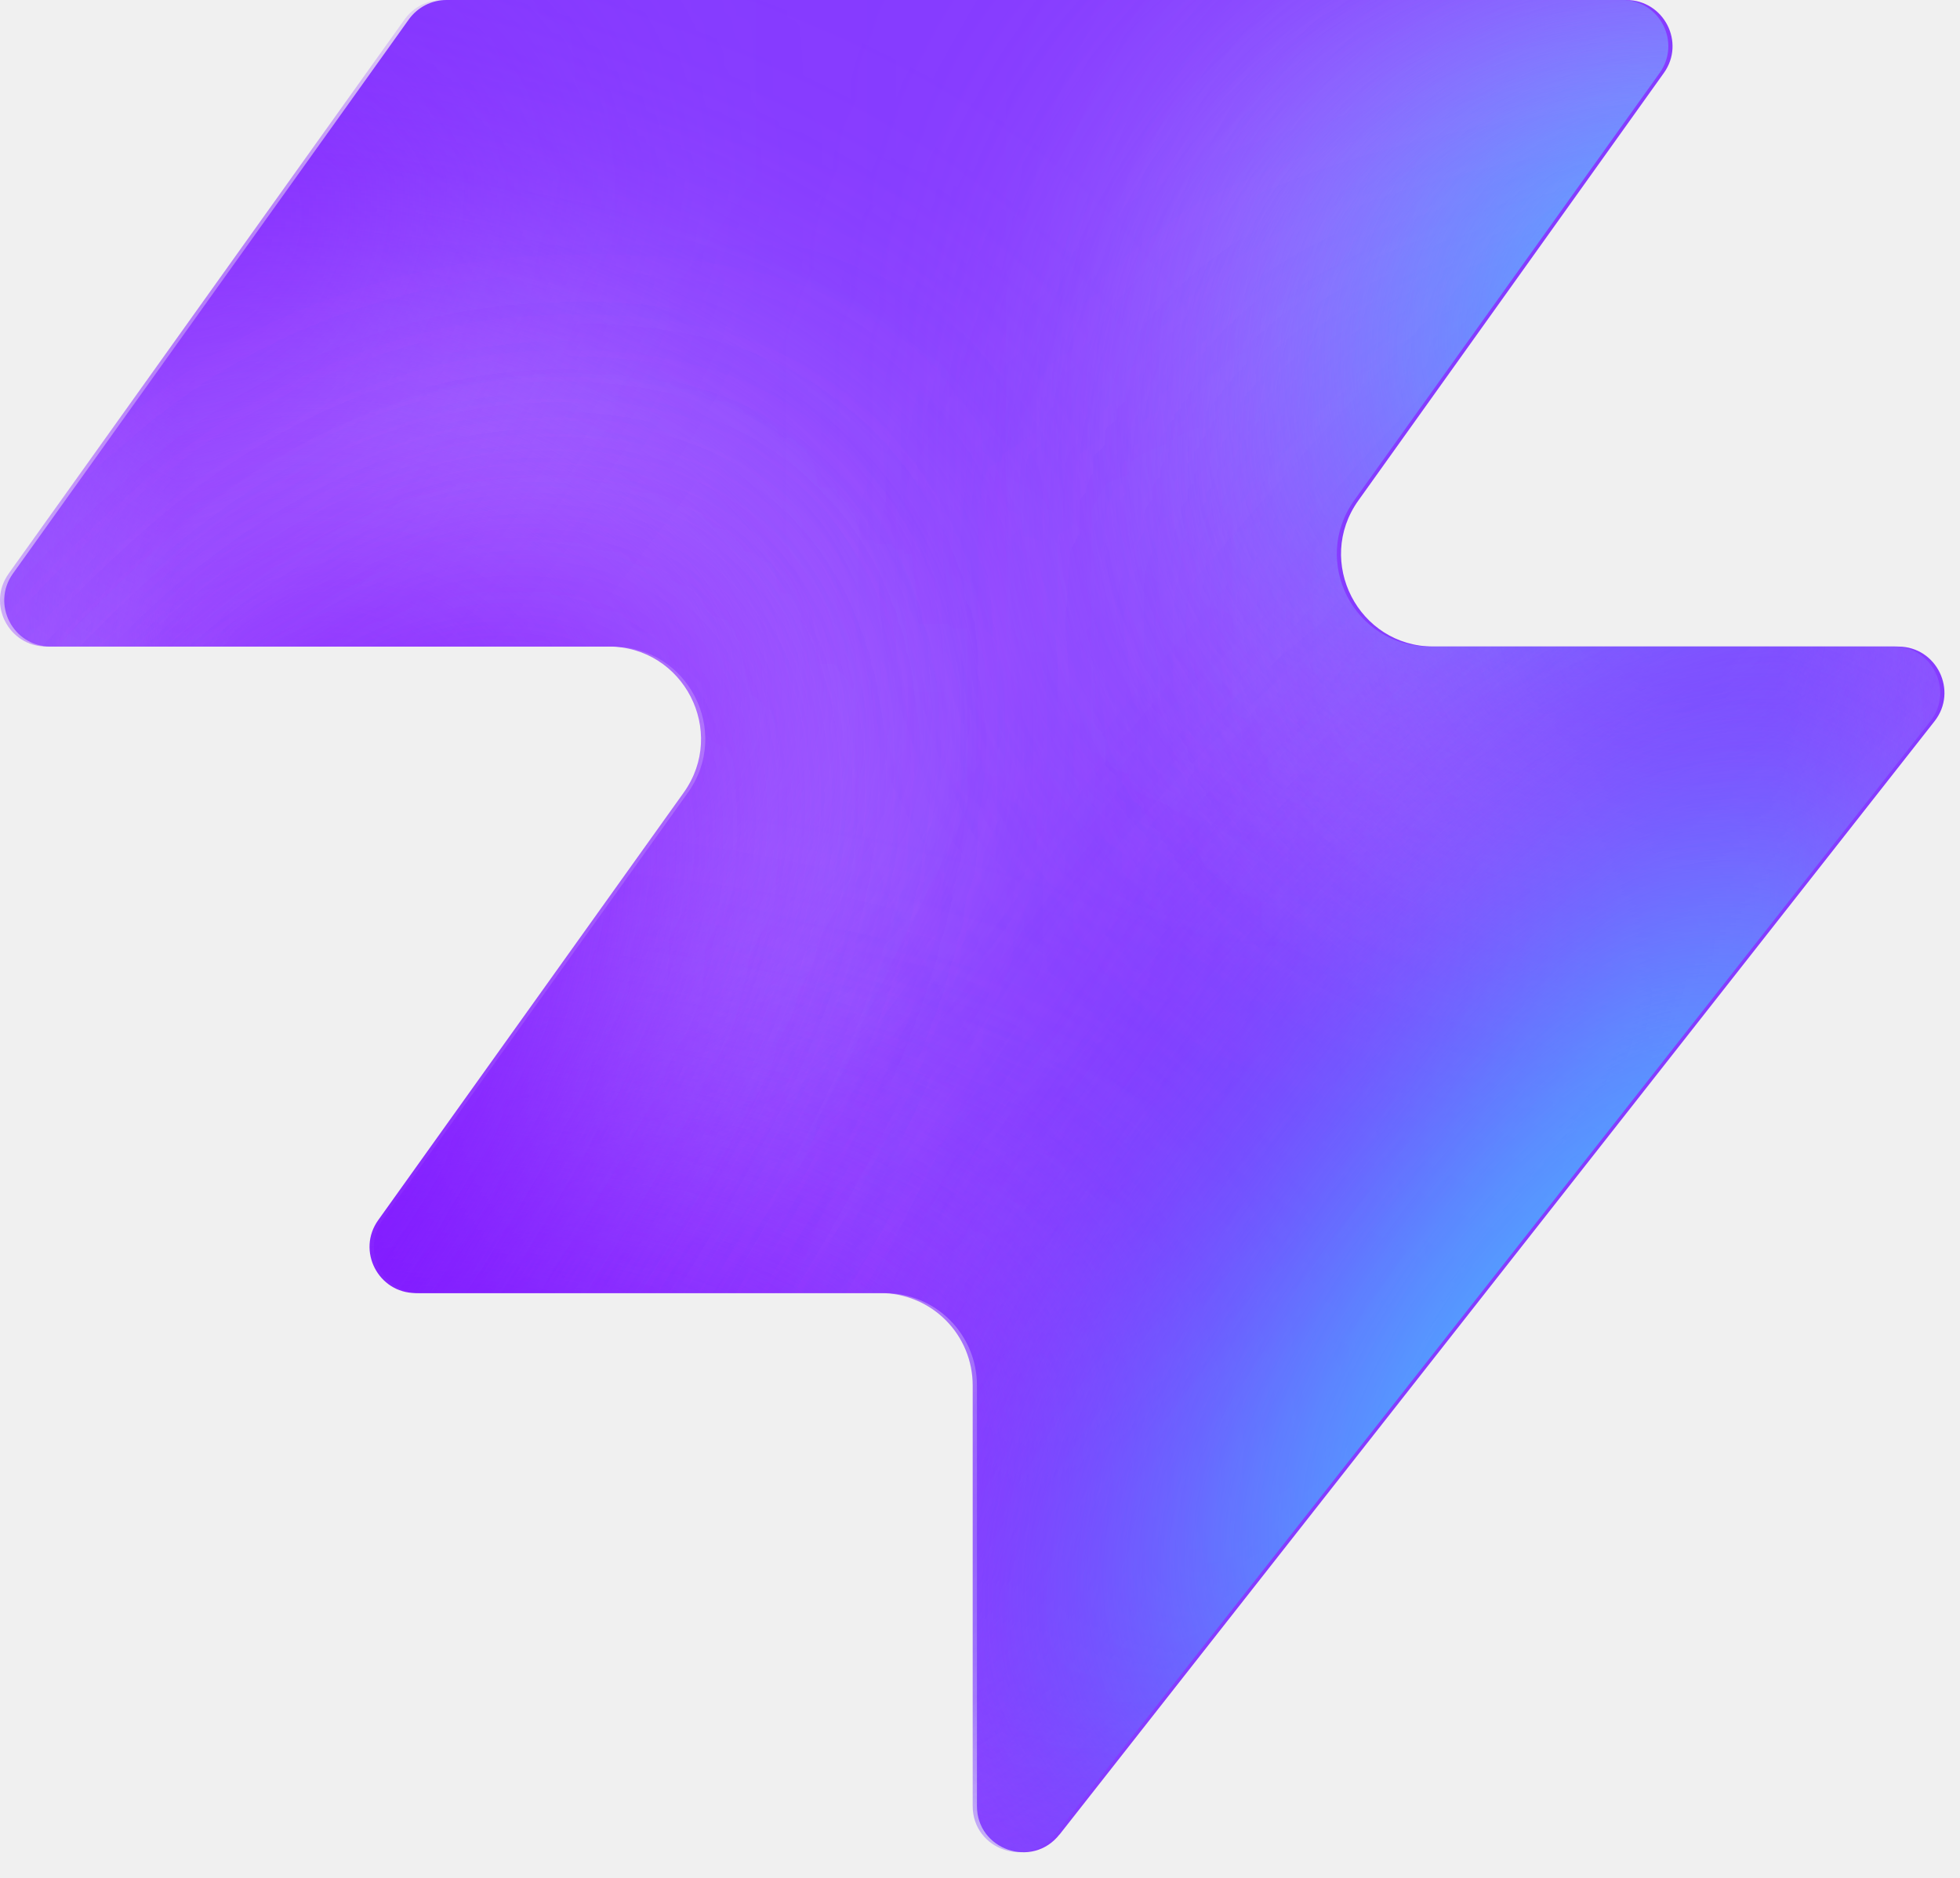
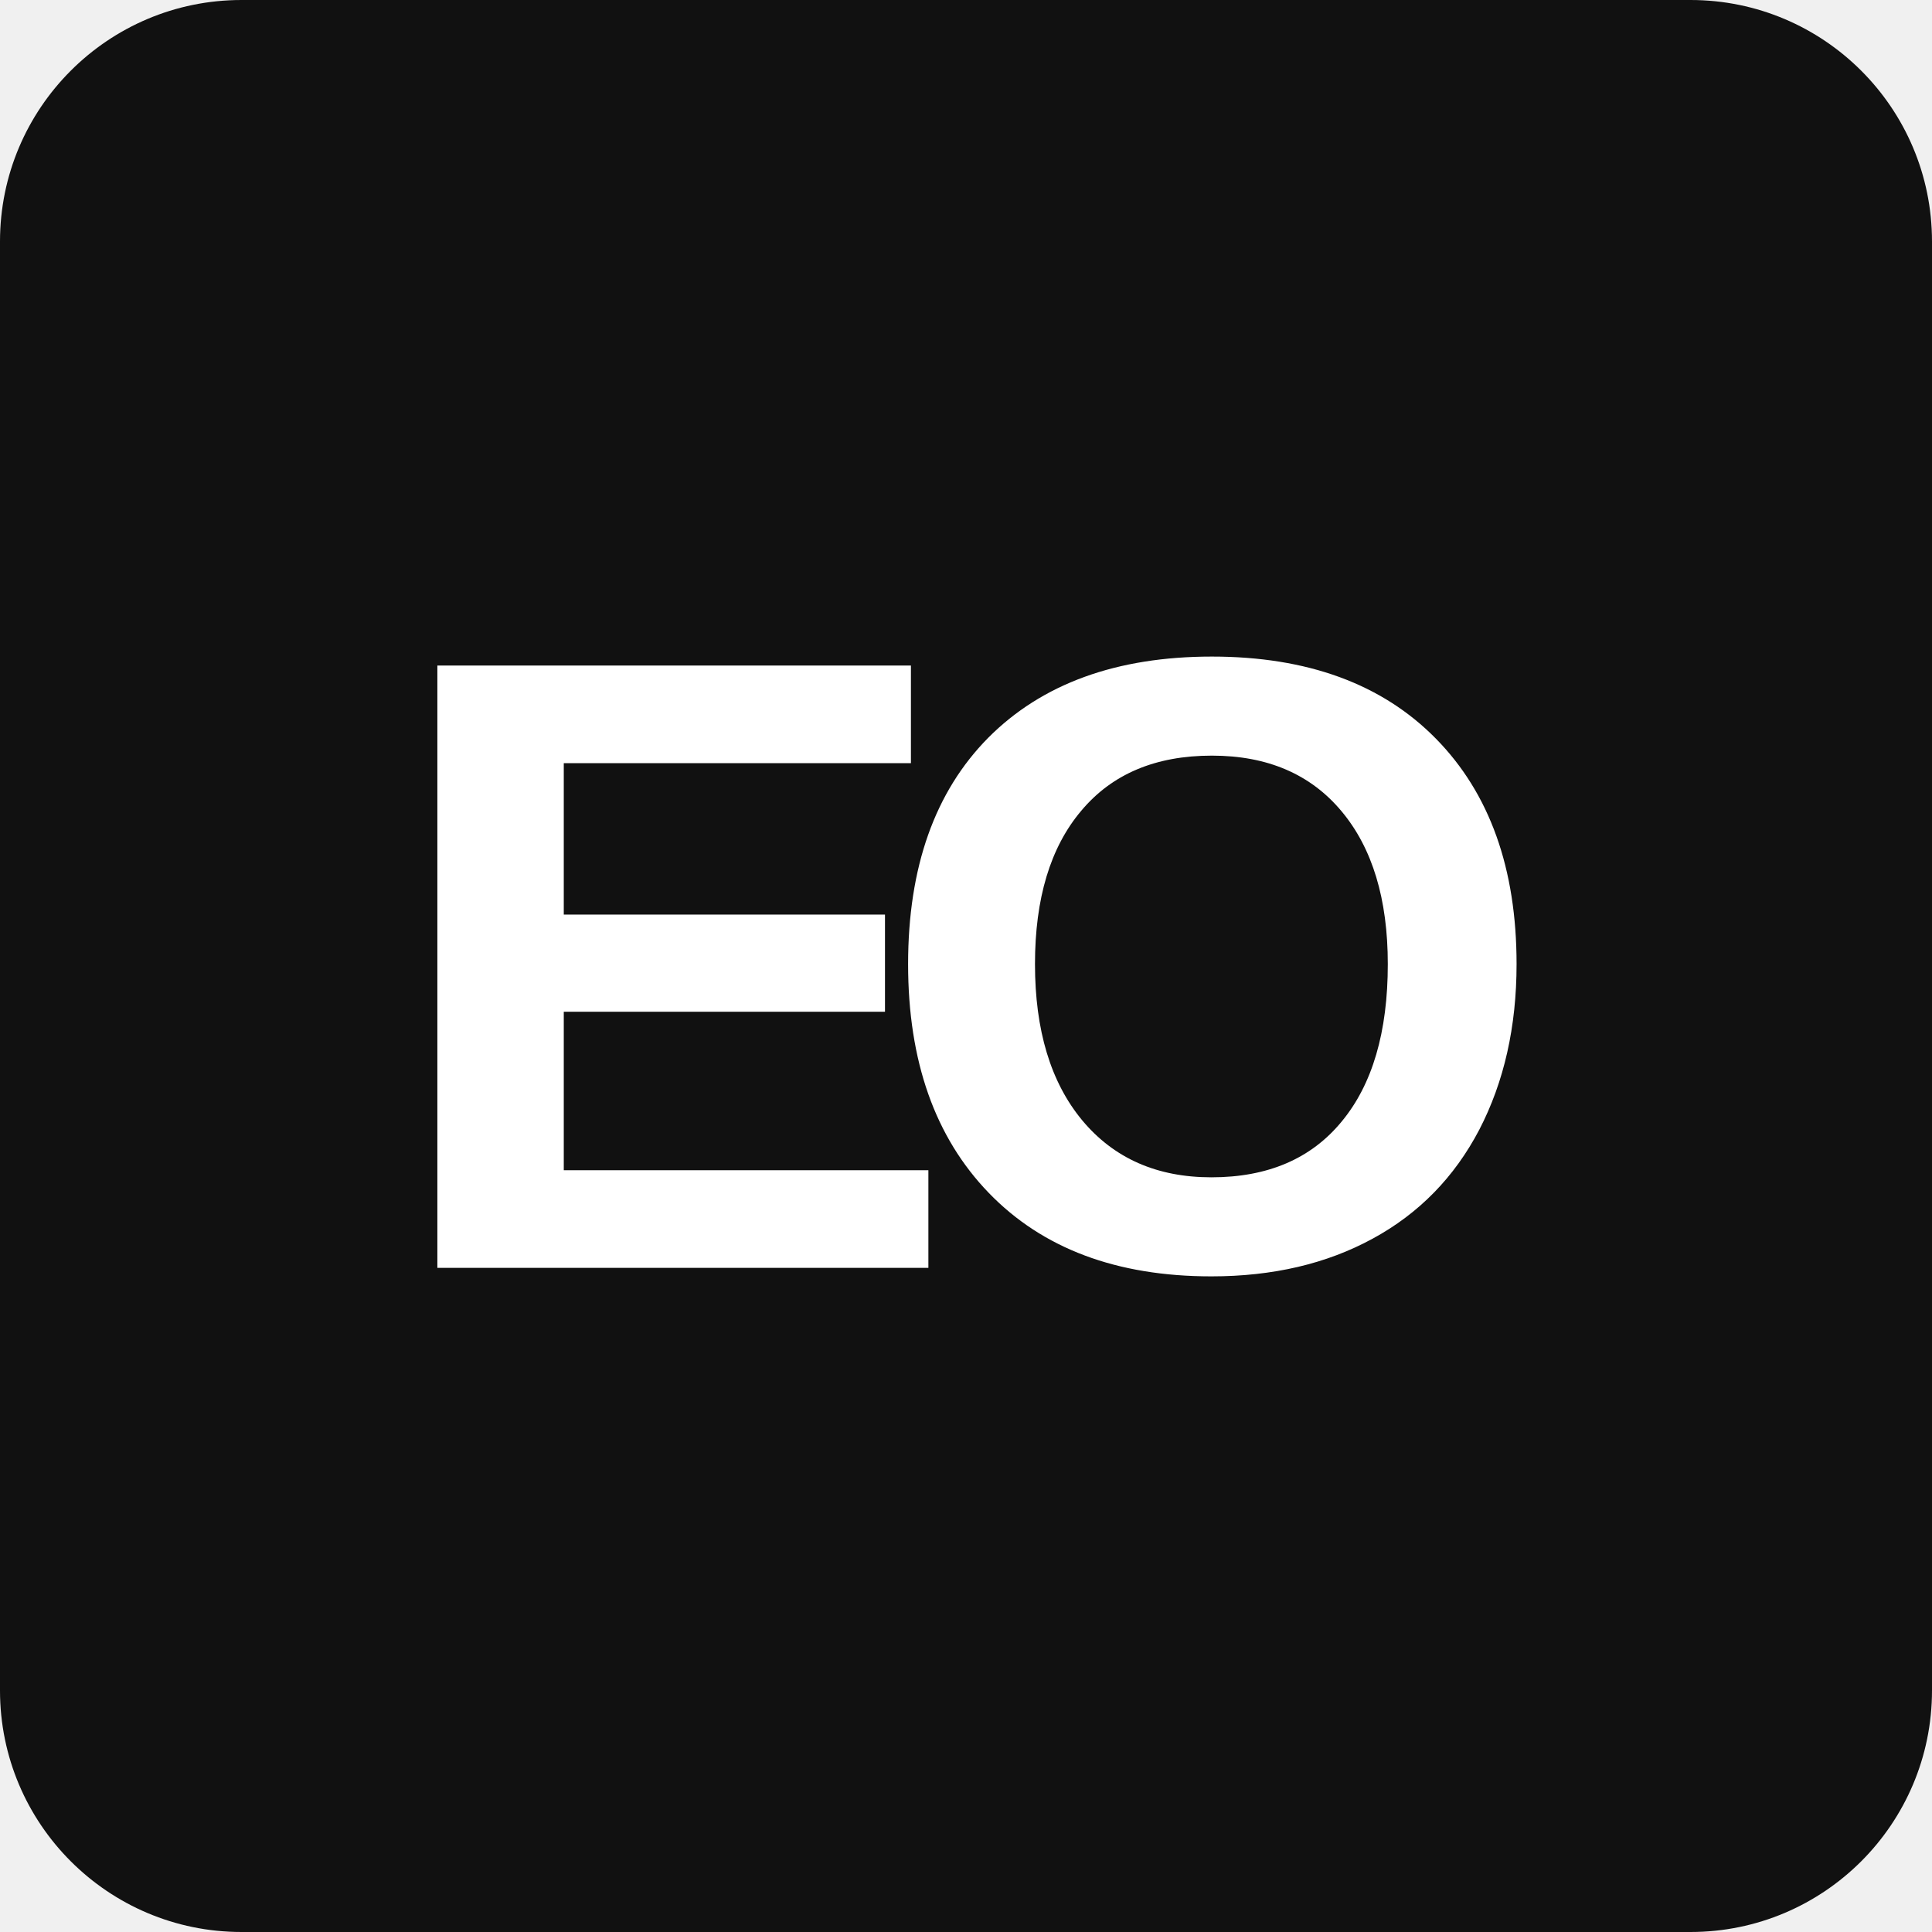
- <svg xmlns="http://www.w3.org/2000/svg" width="48" height="46" fill="none" viewBox="0 0 48 46">
-   <path fill="#863bff" d="M25.946 44.938c-.664.845-2.021.375-2.021-.698V33.937a2.26 2.26 0 0 0-2.262-2.262H10.287c-.92 0-1.456-1.04-.92-1.788l7.48-10.471c1.07-1.497 0-3.578-1.842-3.578H1.237c-.92 0-1.456-1.04-.92-1.788L10.013.474c.214-.297.556-.474.92-.474h28.894c.92 0 1.456 1.04.92 1.788l-7.48 10.471c-1.07 1.498 0 3.579 1.842 3.579h11.377c.943 0 1.473 1.088.89 1.83L25.947 44.94z" style="fill:#863bff;fill:color(display-p3 .525 .23 1);fill-opacity:1" />
-   <mask id="a" width="48" height="46" x="0" y="0" maskUnits="userSpaceOnUse" style="mask-type:alpha">
-     <path fill="#000" d="M25.842 44.938c-.664.844-2.021.375-2.021-.698V33.937a2.26 2.26 0 0 0-2.262-2.262H10.183c-.92 0-1.456-1.04-.92-1.788l7.48-10.471c1.07-1.498 0-3.579-1.842-3.579H1.133c-.92 0-1.456-1.04-.92-1.787L9.91.473c.214-.297.556-.474.92-.474h28.894c.92 0 1.456 1.04.92 1.788l-7.48 10.471c-1.07 1.498 0 3.578 1.842 3.578h11.377c.943 0 1.473 1.088.89 1.832L25.843 44.94z" style="fill:#000;fill-opacity:1" />
-   </mask>
-   <g mask="url(#a)">
-     <g filter="url(#b)">
-       <ellipse cx="5.508" cy="14.704" fill="#ede6ff" rx="5.508" ry="14.704" style="fill:#ede6ff;fill:color(display-p3 .927 .903 1);fill-opacity:1" transform="matrix(.00324 1 1 -.00324 -4.47 31.516)" />
-     </g>
-     <g filter="url(#c)">
-       <ellipse cx="10.399" cy="29.851" fill="#ede6ff" rx="10.399" ry="29.851" style="fill:#ede6ff;fill:color(display-p3 .927 .903 1);fill-opacity:1" transform="matrix(.00324 1 1 -.00324 -39.328 7.883)" />
-     </g>
-     <g filter="url(#d)">
-       <ellipse cx="5.508" cy="30.487" fill="#7e14ff" rx="5.508" ry="30.487" style="fill:#7e14ff;fill:color(display-p3 .492 .077 1);fill-opacity:1" transform="rotate(89.814 -25.913 -14.639)scale(1 -1)" />
-     </g>
-     <g filter="url(#e)">
-       <ellipse cx="5.508" cy="30.599" fill="#7e14ff" rx="5.508" ry="30.599" style="fill:#7e14ff;fill:color(display-p3 .492 .077 1);fill-opacity:1" transform="rotate(89.814 -32.644 -3.334)scale(1 -1)" />
-     </g>
-     <g filter="url(#f)">
-       <ellipse cx="5.508" cy="30.599" fill="#7e14ff" rx="5.508" ry="30.599" style="fill:#7e14ff;fill:color(display-p3 .492 .077 1);fill-opacity:1" transform="matrix(.00324 1 1 -.00324 -34.34 30.47)" />
-     </g>
-     <g filter="url(#g)">
-       <ellipse cx="14.072" cy="22.078" fill="#ede6ff" rx="14.072" ry="22.078" style="fill:#ede6ff;fill:color(display-p3 .927 .903 1);fill-opacity:1" transform="rotate(93.35 24.506 48.493)scale(-1 1)" />
-     </g>
-     <g filter="url(#h)">
-       <ellipse cx="3.47" cy="21.501" fill="#7e14ff" rx="3.47" ry="21.501" style="fill:#7e14ff;fill:color(display-p3 .492 .077 1);fill-opacity:1" transform="rotate(89.009 28.708 47.59)scale(-1 1)" />
-     </g>
-     <g filter="url(#i)">
-       <ellipse cx="3.47" cy="21.501" fill="#7e14ff" rx="3.47" ry="21.501" style="fill:#7e14ff;fill:color(display-p3 .492 .077 1);fill-opacity:1" transform="rotate(89.009 28.708 47.59)scale(-1 1)" />
-     </g>
-     <g filter="url(#j)">
-       <ellipse cx=".387" cy="8.972" fill="#7e14ff" rx="4.407" ry="29.108" style="fill:#7e14ff;fill:color(display-p3 .492 .077 1);fill-opacity:1" transform="rotate(39.51 .387 8.972)" />
-     </g>
-     <g filter="url(#k)">
-       <ellipse cx="47.523" cy="-6.092" fill="#7e14ff" rx="4.407" ry="29.108" style="fill:#7e14ff;fill:color(display-p3 .492 .077 1);fill-opacity:1" transform="rotate(37.892 47.523 -6.092)" />
-     </g>
-     <g filter="url(#l)">
-       <ellipse cx="41.412" cy="6.333" fill="#47bfff" rx="5.971" ry="9.665" style="fill:#47bfff;fill:color(display-p3 .28 .748 1);fill-opacity:1" transform="rotate(37.892 41.412 6.333)" />
-     </g>
-     <g filter="url(#m)">
-       <ellipse cx="-1.879" cy="38.332" fill="#7e14ff" rx="4.407" ry="29.108" style="fill:#7e14ff;fill:color(display-p3 .492 .077 1);fill-opacity:1" transform="rotate(37.892 -1.88 38.332)" />
-     </g>
-     <g filter="url(#n)">
-       <ellipse cx="-1.879" cy="38.332" fill="#7e14ff" rx="4.407" ry="29.108" style="fill:#7e14ff;fill:color(display-p3 .492 .077 1);fill-opacity:1" transform="rotate(37.892 -1.88 38.332)" />
-     </g>
-     <g filter="url(#o)">
-       <ellipse cx="35.651" cy="29.907" fill="#7e14ff" rx="4.407" ry="29.108" style="fill:#7e14ff;fill:color(display-p3 .492 .077 1);fill-opacity:1" transform="rotate(37.892 35.651 29.907)" />
-     </g>
-     <g filter="url(#p)">
-       <ellipse cx="38.418" cy="32.4" fill="#47bfff" rx="5.971" ry="15.297" style="fill:#47bfff;fill:color(display-p3 .28 .748 1);fill-opacity:1" transform="rotate(37.892 38.418 32.4)" />
-     </g>
-   </g>
-   <defs>
-     <filter id="b" width="60.045" height="41.654" x="-19.77" y="16.149" color-interpolation-filters="sRGB" filterUnits="userSpaceOnUse">
-       <feFlood flood-opacity="0" result="BackgroundImageFix" />
-       <feBlend in="SourceGraphic" in2="BackgroundImageFix" result="shape" />
-       <feGaussianBlur result="effect1_foregroundBlur_2002_17158" stdDeviation="7.659" />
-     </filter>
-     <filter id="c" width="90.34" height="51.437" x="-54.613" y="-7.533" color-interpolation-filters="sRGB" filterUnits="userSpaceOnUse">
-       <feFlood flood-opacity="0" result="BackgroundImageFix" />
-       <feBlend in="SourceGraphic" in2="BackgroundImageFix" result="shape" />
-       <feGaussianBlur result="effect1_foregroundBlur_2002_17158" stdDeviation="7.659" />
-     </filter>
-     <filter id="d" width="79.355" height="29.4" x="-49.64" y="2.03" color-interpolation-filters="sRGB" filterUnits="userSpaceOnUse">
-       <feFlood flood-opacity="0" result="BackgroundImageFix" />
-       <feBlend in="SourceGraphic" in2="BackgroundImageFix" result="shape" />
-       <feGaussianBlur result="effect1_foregroundBlur_2002_17158" stdDeviation="4.596" />
-     </filter>
-     <filter id="e" width="79.579" height="29.4" x="-45.045" y="20.029" color-interpolation-filters="sRGB" filterUnits="userSpaceOnUse">
-       <feFlood flood-opacity="0" result="BackgroundImageFix" />
-       <feBlend in="SourceGraphic" in2="BackgroundImageFix" result="shape" />
-       <feGaussianBlur result="effect1_foregroundBlur_2002_17158" stdDeviation="4.596" />
-     </filter>
-     <filter id="f" width="79.579" height="29.4" x="-43.513" y="21.178" color-interpolation-filters="sRGB" filterUnits="userSpaceOnUse">
-       <feFlood flood-opacity="0" result="BackgroundImageFix" />
-       <feBlend in="SourceGraphic" in2="BackgroundImageFix" result="shape" />
-       <feGaussianBlur result="effect1_foregroundBlur_2002_17158" stdDeviation="4.596" />
-     </filter>
-     <filter id="g" width="74.749" height="58.852" x="15.756" y="-17.901" color-interpolation-filters="sRGB" filterUnits="userSpaceOnUse">
-       <feFlood flood-opacity="0" result="BackgroundImageFix" />
-       <feBlend in="SourceGraphic" in2="BackgroundImageFix" result="shape" />
-       <feGaussianBlur result="effect1_foregroundBlur_2002_17158" stdDeviation="7.659" />
-     </filter>
-     <filter id="h" width="61.377" height="25.362" x="23.548" y="2.284" color-interpolation-filters="sRGB" filterUnits="userSpaceOnUse">
-       <feFlood flood-opacity="0" result="BackgroundImageFix" />
-       <feBlend in="SourceGraphic" in2="BackgroundImageFix" result="shape" />
-       <feGaussianBlur result="effect1_foregroundBlur_2002_17158" stdDeviation="4.596" />
-     </filter>
-     <filter id="i" width="61.377" height="25.362" x="23.548" y="2.284" color-interpolation-filters="sRGB" filterUnits="userSpaceOnUse">
-       <feFlood flood-opacity="0" result="BackgroundImageFix" />
-       <feBlend in="SourceGraphic" in2="BackgroundImageFix" result="shape" />
-       <feGaussianBlur result="effect1_foregroundBlur_2002_17158" stdDeviation="4.596" />
-     </filter>
-     <filter id="j" width="56.045" height="63.649" x="-27.636" y="-22.853" color-interpolation-filters="sRGB" filterUnits="userSpaceOnUse">
-       <feFlood flood-opacity="0" result="BackgroundImageFix" />
-       <feBlend in="SourceGraphic" in2="BackgroundImageFix" result="shape" />
-       <feGaussianBlur result="effect1_foregroundBlur_2002_17158" stdDeviation="4.596" />
-     </filter>
-     <filter id="k" width="54.814" height="64.646" x="20.116" y="-38.415" color-interpolation-filters="sRGB" filterUnits="userSpaceOnUse">
-       <feFlood flood-opacity="0" result="BackgroundImageFix" />
-       <feBlend in="SourceGraphic" in2="BackgroundImageFix" result="shape" />
-       <feGaussianBlur result="effect1_foregroundBlur_2002_17158" stdDeviation="4.596" />
-     </filter>
-     <filter id="l" width="33.541" height="35.313" x="24.641" y="-11.323" color-interpolation-filters="sRGB" filterUnits="userSpaceOnUse">
-       <feFlood flood-opacity="0" result="BackgroundImageFix" />
-       <feBlend in="SourceGraphic" in2="BackgroundImageFix" result="shape" />
-       <feGaussianBlur result="effect1_foregroundBlur_2002_17158" stdDeviation="4.596" />
-     </filter>
-     <filter id="m" width="54.814" height="64.646" x="-29.286" y="6.009" color-interpolation-filters="sRGB" filterUnits="userSpaceOnUse">
-       <feFlood flood-opacity="0" result="BackgroundImageFix" />
-       <feBlend in="SourceGraphic" in2="BackgroundImageFix" result="shape" />
-       <feGaussianBlur result="effect1_foregroundBlur_2002_17158" stdDeviation="4.596" />
-     </filter>
-     <filter id="n" width="54.814" height="64.646" x="-29.286" y="6.009" color-interpolation-filters="sRGB" filterUnits="userSpaceOnUse">
-       <feFlood flood-opacity="0" result="BackgroundImageFix" />
-       <feBlend in="SourceGraphic" in2="BackgroundImageFix" result="shape" />
-       <feGaussianBlur result="effect1_foregroundBlur_2002_17158" stdDeviation="4.596" />
-     </filter>
-     <filter id="o" width="54.814" height="64.646" x="8.244" y="-2.416" color-interpolation-filters="sRGB" filterUnits="userSpaceOnUse">
-       <feFlood flood-opacity="0" result="BackgroundImageFix" />
-       <feBlend in="SourceGraphic" in2="BackgroundImageFix" result="shape" />
-       <feGaussianBlur result="effect1_foregroundBlur_2002_17158" stdDeviation="4.596" />
-     </filter>
-     <filter id="p" width="39.409" height="43.623" x="18.713" y="10.588" color-interpolation-filters="sRGB" filterUnits="userSpaceOnUse">
-       <feFlood flood-opacity="0" result="BackgroundImageFix" />
-       <feBlend in="SourceGraphic" in2="BackgroundImageFix" result="shape" />
-       <feGaussianBlur result="effect1_foregroundBlur_2002_17158" stdDeviation="4.596" />
-     </filter>
-   </defs>
+ <svg xmlns="http://www.w3.org/2000/svg" viewBox="0 0 64 64">
+   <rect width="64" height="64" rx="8" fill="#111111" />
+   <text x="32" y="42" fill="#ffffff" font-family="Arial, Helvetica, sans-serif" font-size="29" font-weight="700" letter-spacing="-3" text-anchor="middle">EO</text>
</svg>
